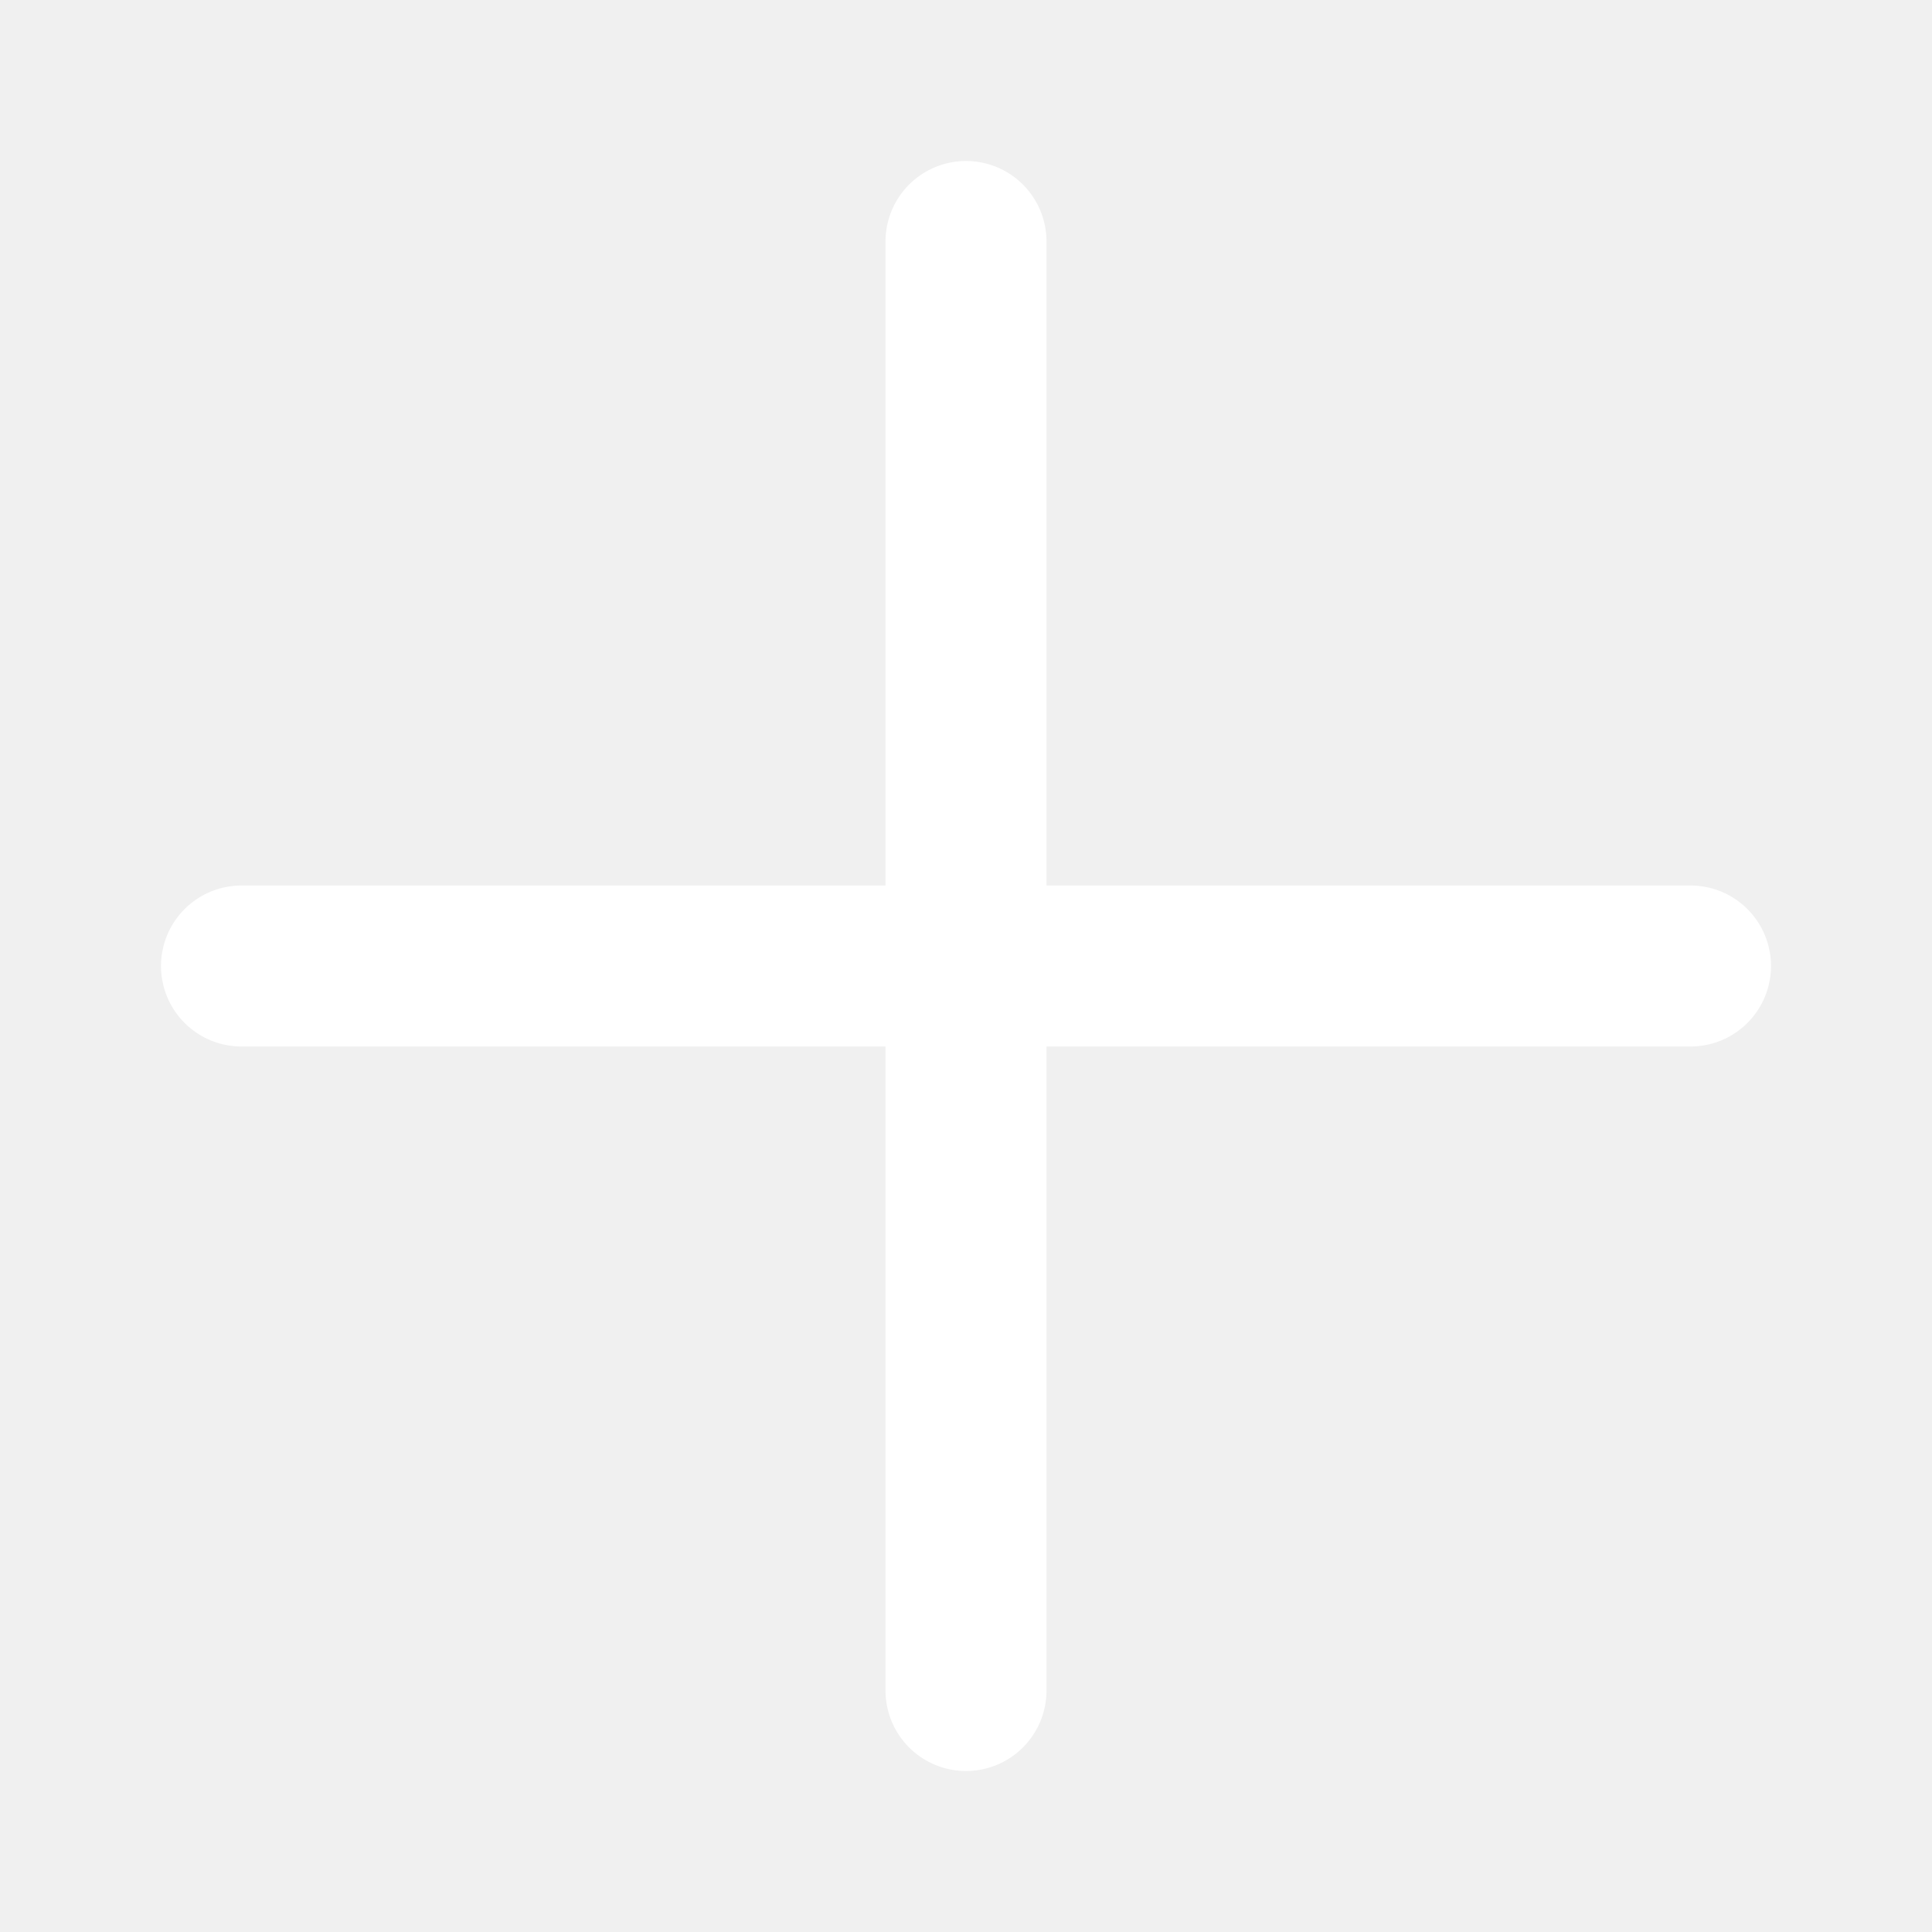
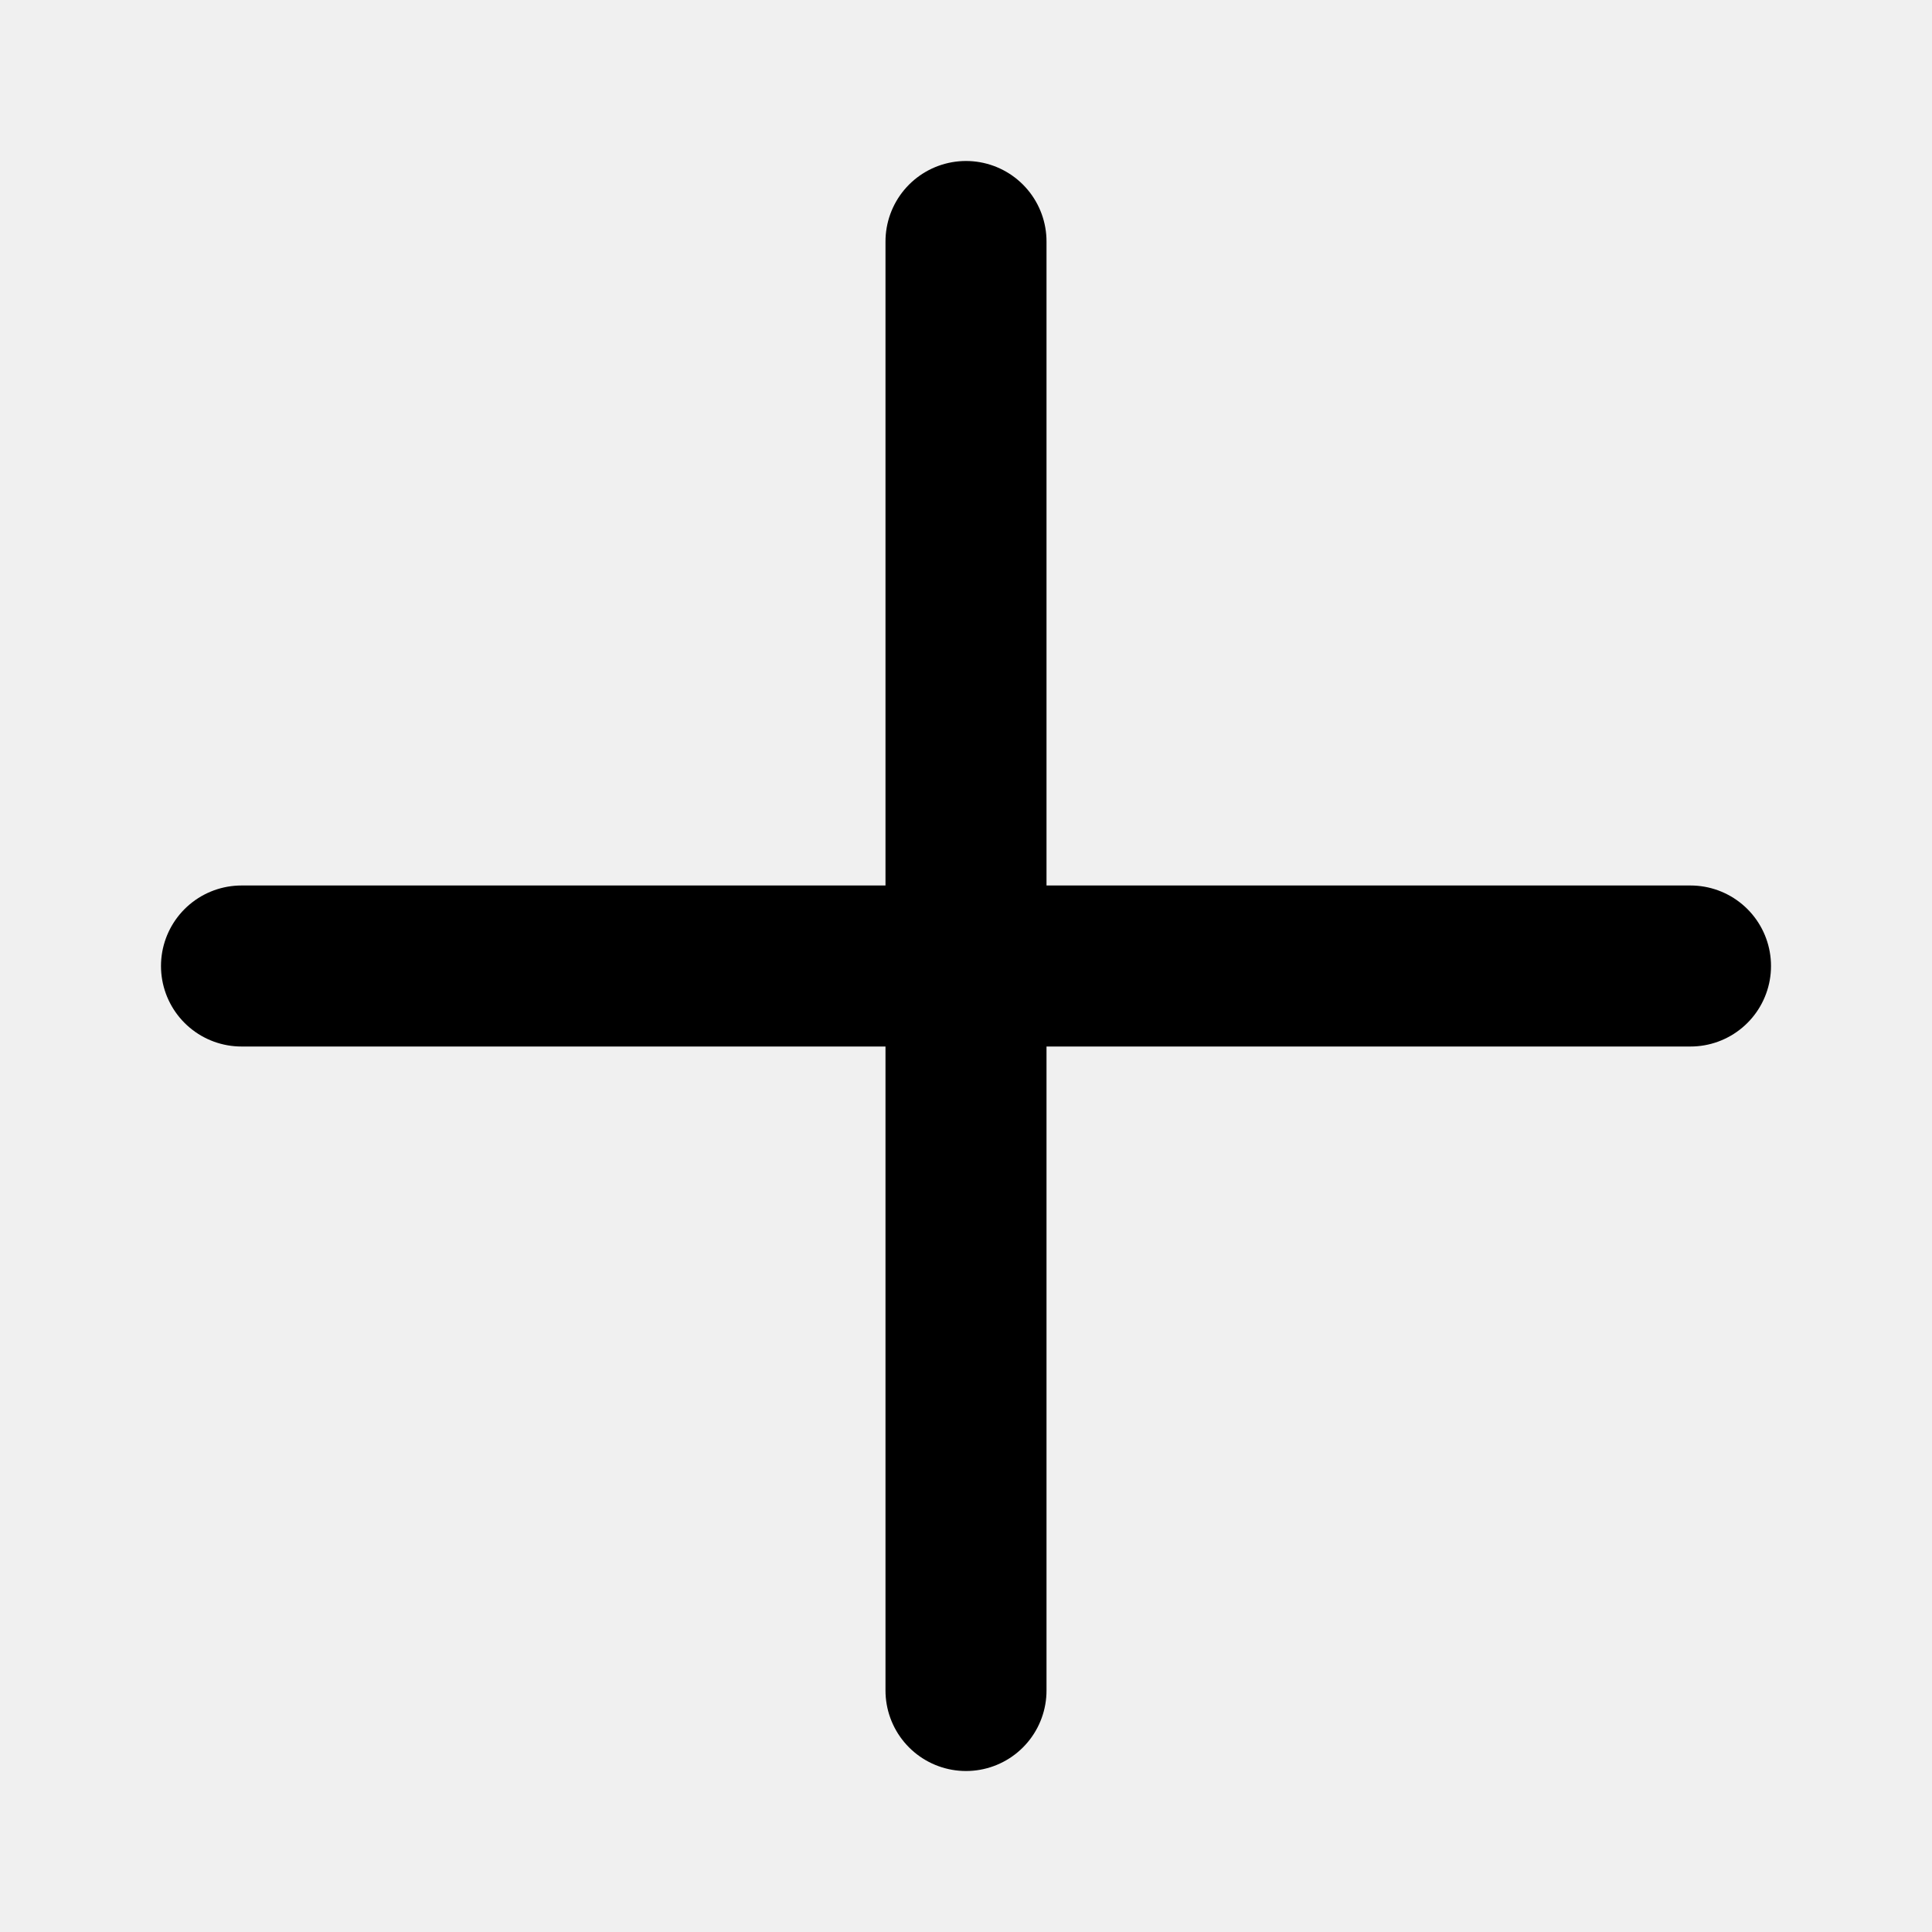
<svg xmlns="http://www.w3.org/2000/svg" width="32" height="32" viewBox="0 0 32 32" fill="none">
-   <path d="M28 16L4 16" stroke="white" stroke-width="2.667" stroke-linecap="round" />
-   <path d="M16 28L16 4" stroke="white" stroke-width="2.667" stroke-linecap="round" />
+   <path d="M28 16L4 16" stroke="currentColor" stroke-width="2.667" stroke-linecap="round" />
+   <path d="M16 28L16 4" stroke="currentColor" stroke-width="2.667" stroke-linecap="round" />
</svg>
